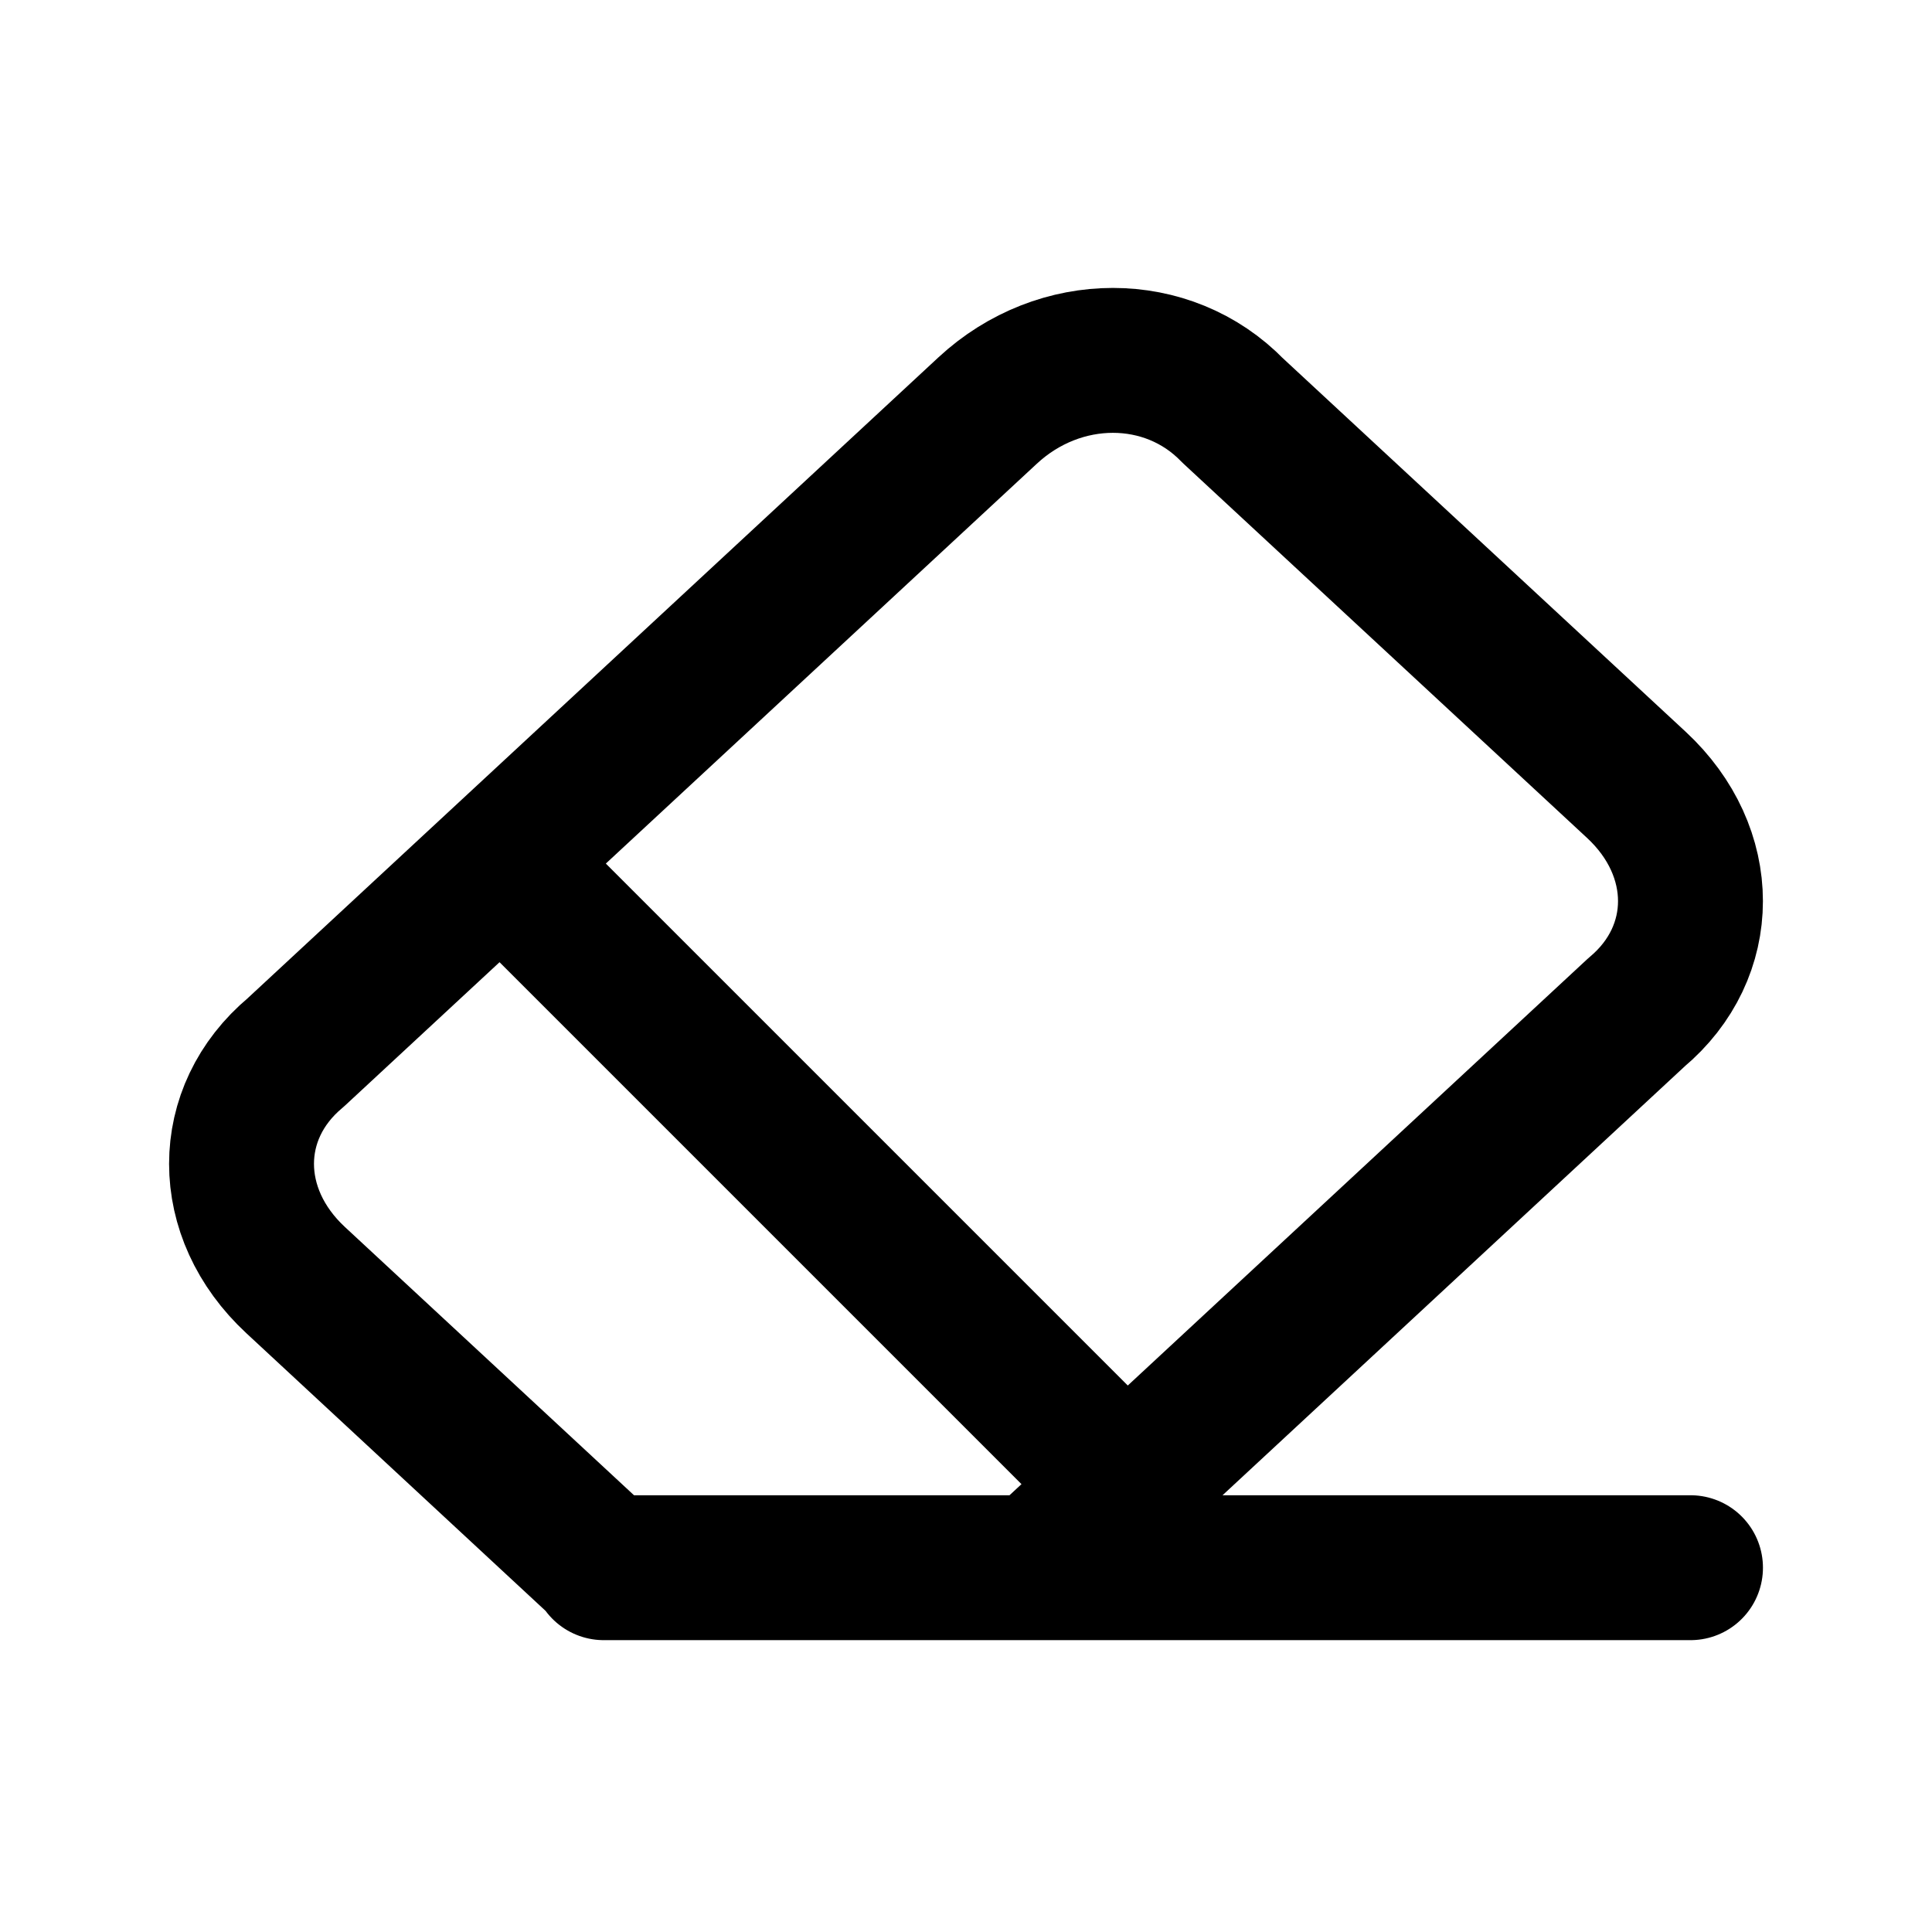
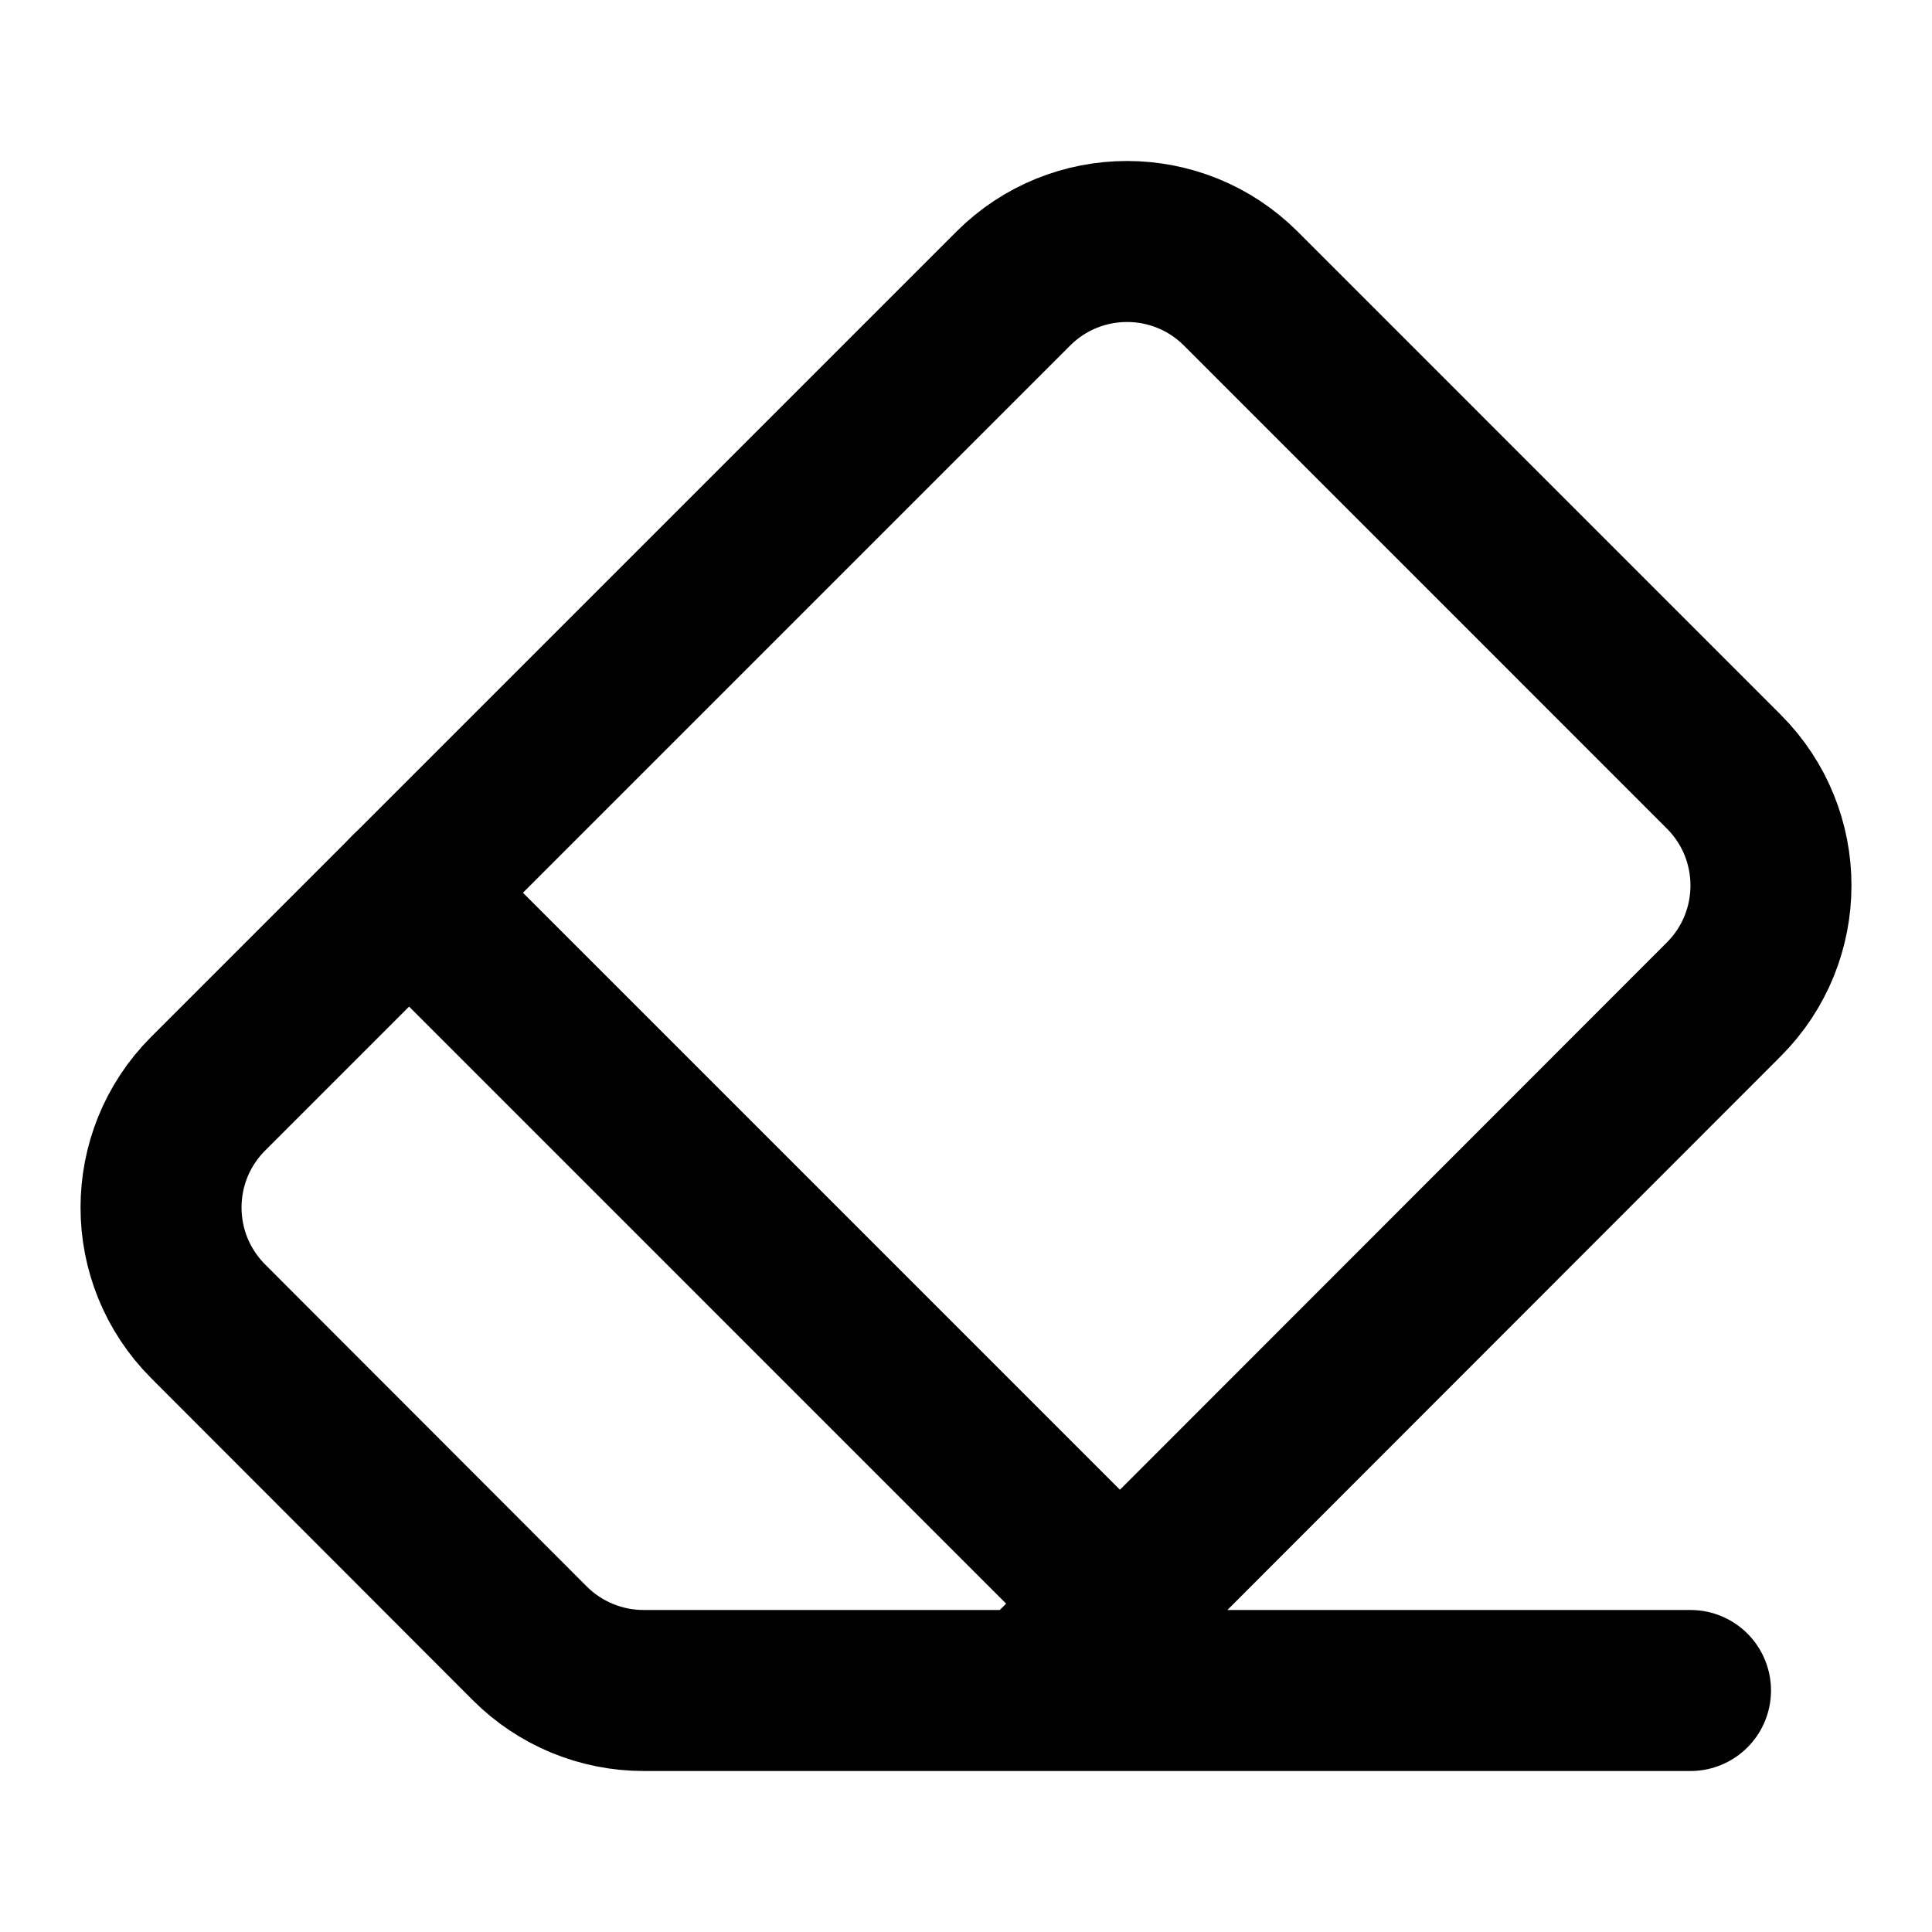
- <svg xmlns="http://www.w3.org/2000/svg" width="16" height="16" fill="none">
-   <path stroke="#000" stroke-linecap="round" stroke-linejoin="round" stroke-width="1.2" d="m5.015 12.983-2.567-2.382c-.597-.554-.597-1.385 0-1.884L8.179 3.4c.597-.554 1.493-.554 2.03 0L13.552 6.5c.597.554.597 1.385 0 1.884l-4.955 4.598M14 12.983H5M4.5 7.483l5 5" />
+ <svg xmlns="http://www.w3.org/2000/svg" width="24" height="24" viewBox="0 0 24 24" fill="none" stroke="currentColor" stroke-width="2" stroke-linecap="round" stroke-linejoin="round">
+   <path d="M21 21H8a2 2 0 0 1-1.42-.587l-3.994-3.999a2 2 0 0 1 0-2.828l10-10a2 2 0 0 1 2.829 0l5.999 6a2 2 0 0 1 0 2.828L12.834 21" />
+   <path d="m5.082 11.09 8.828 8.828" />
</svg>
